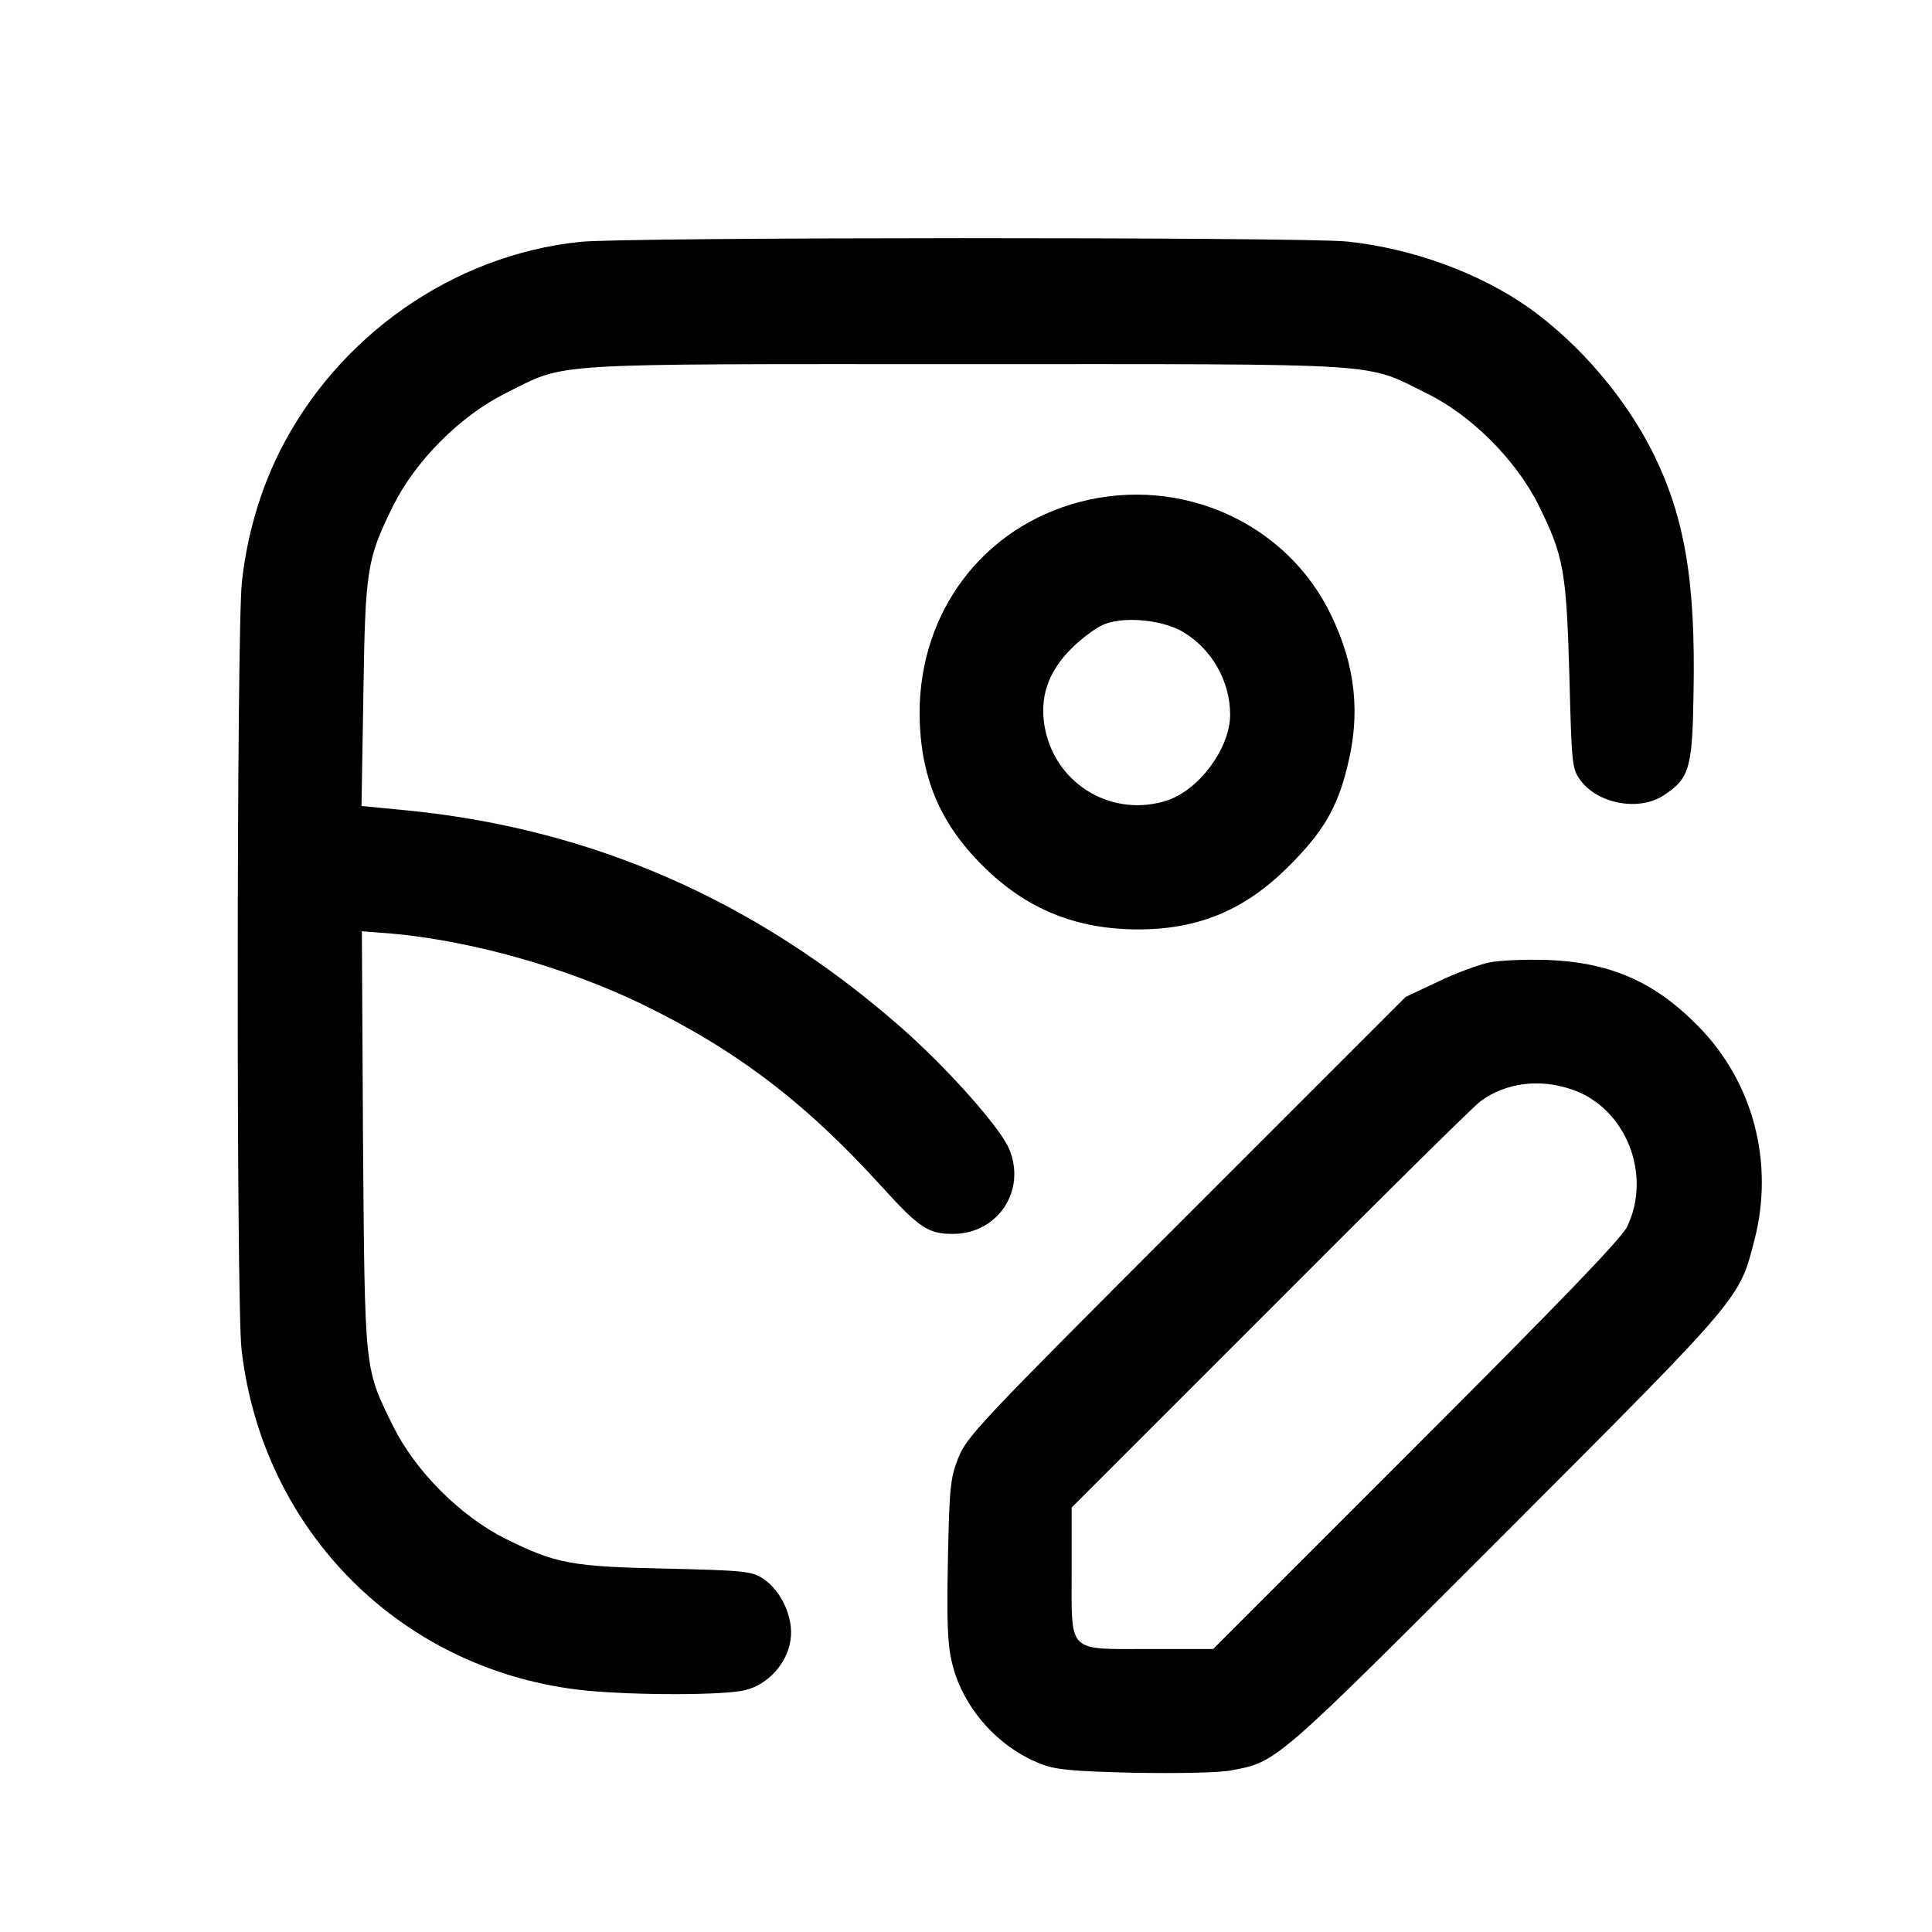
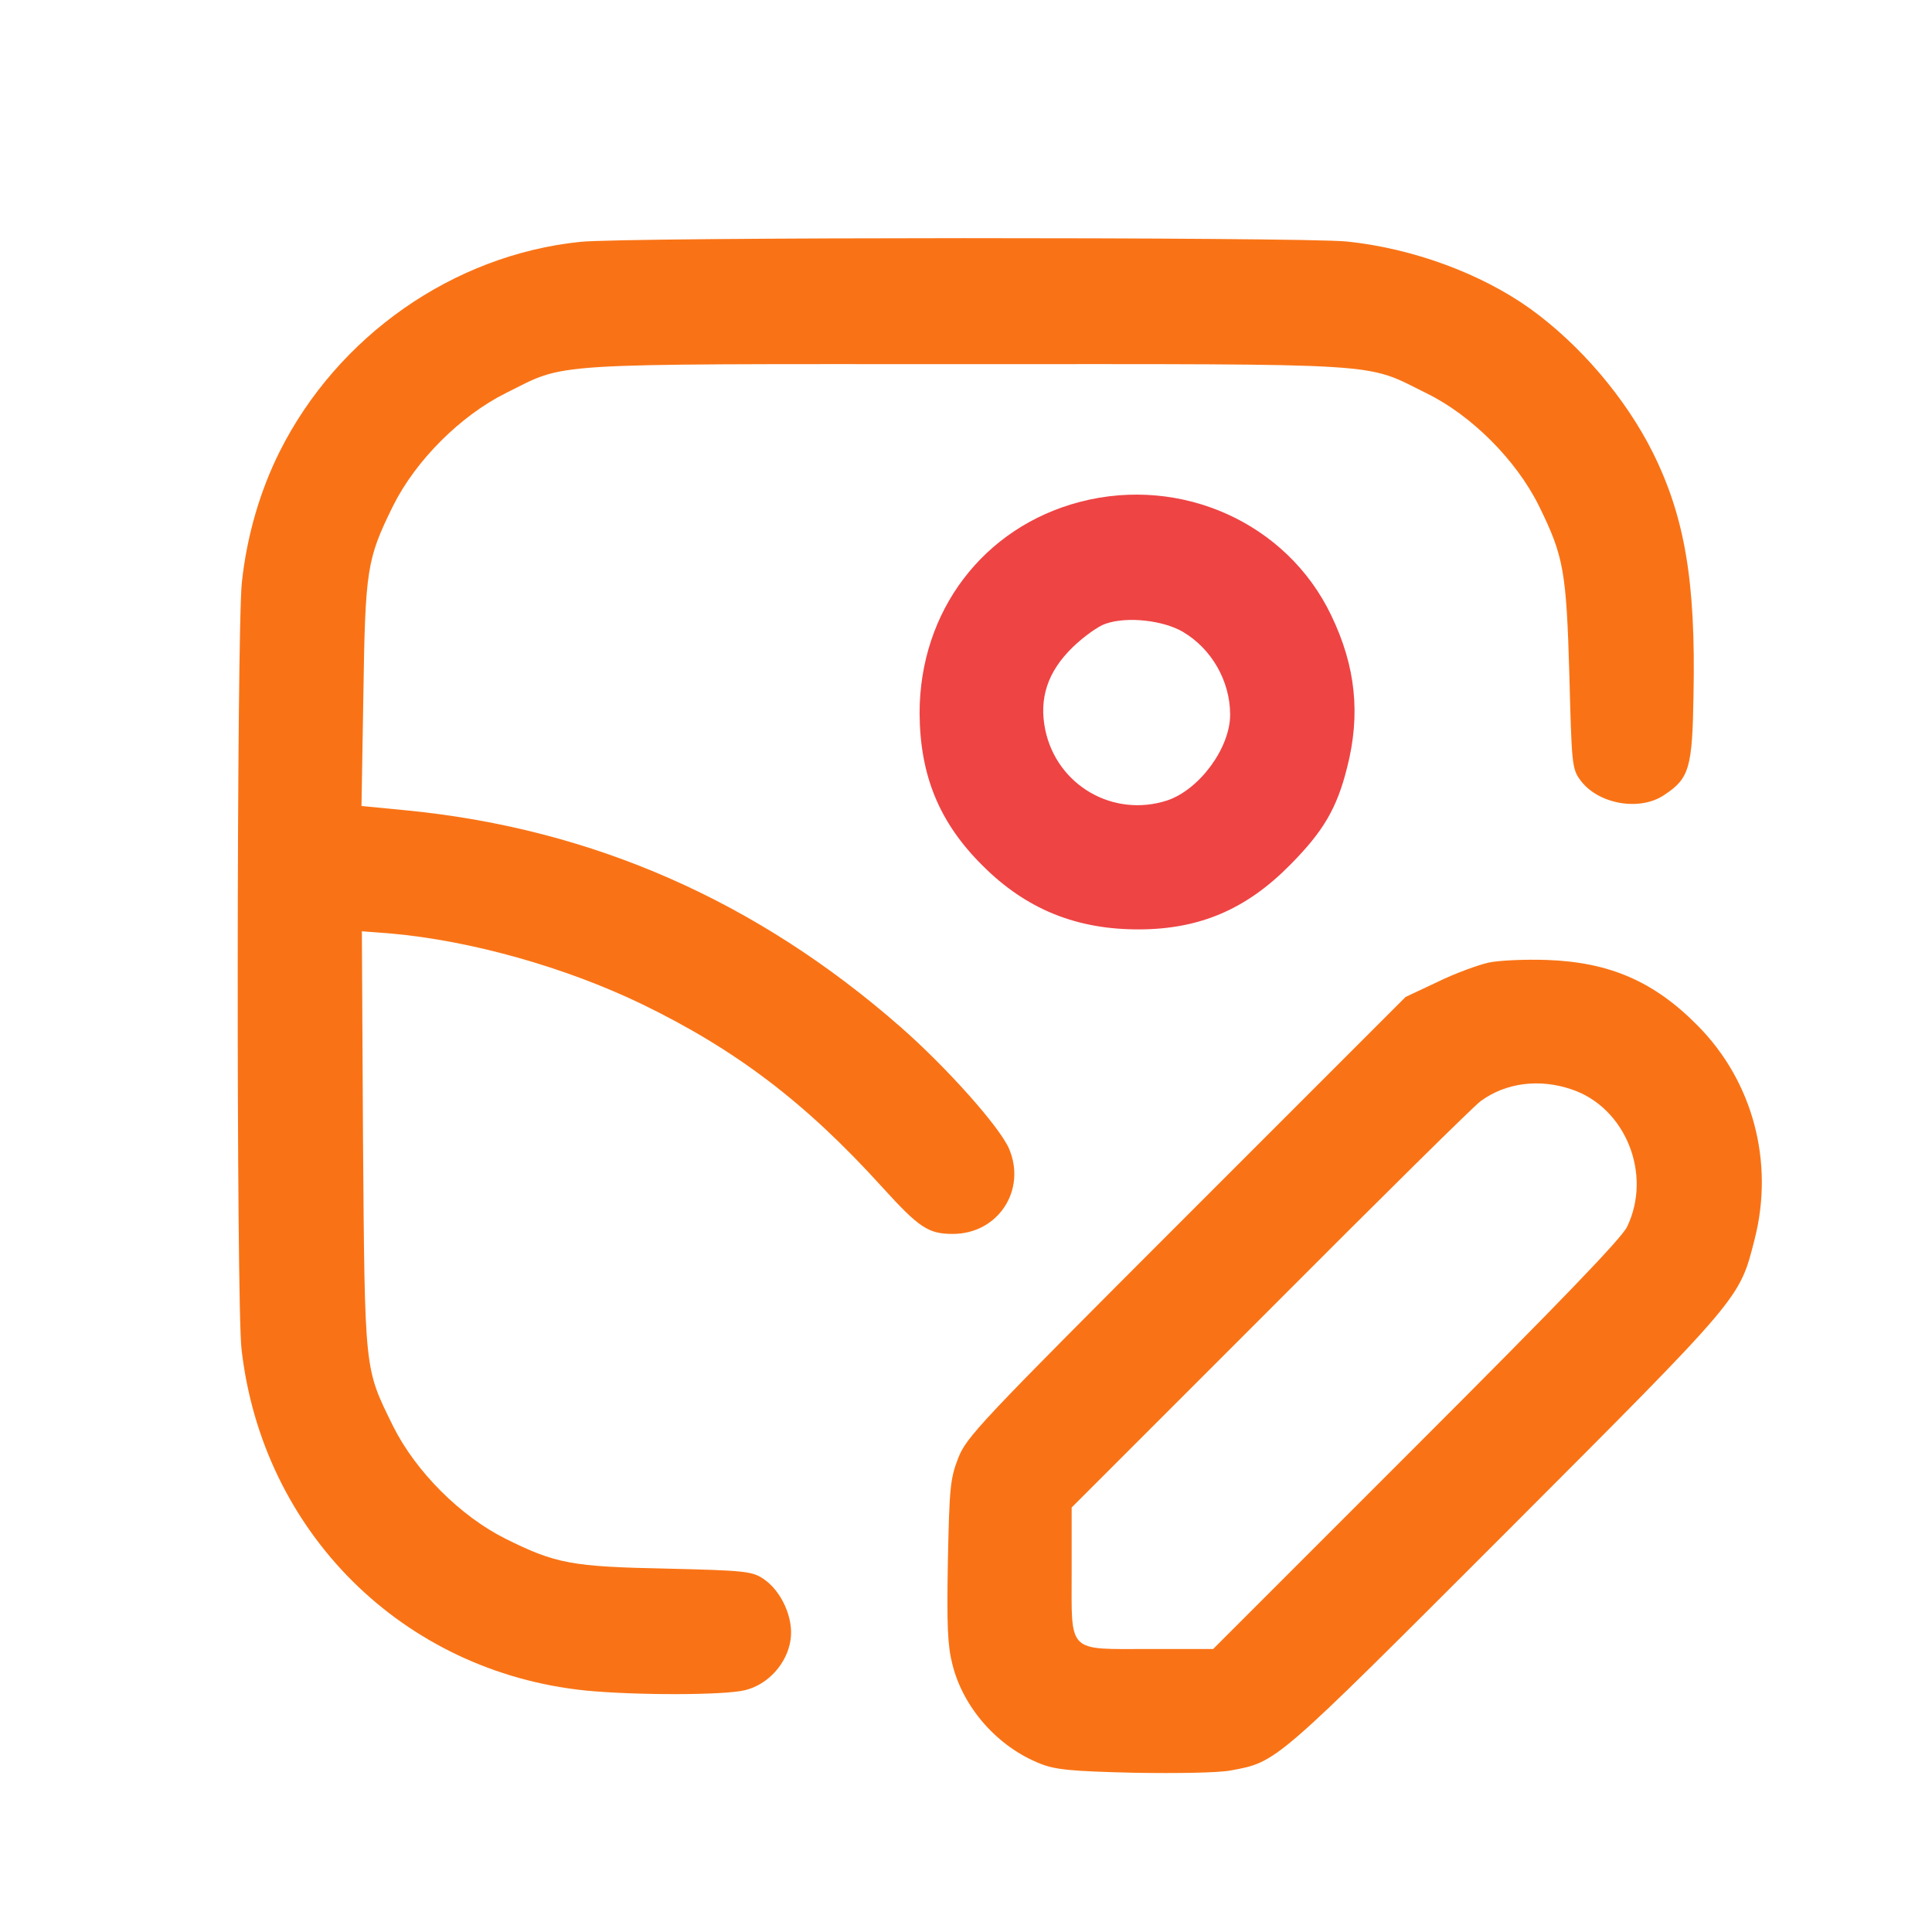
- <svg xmlns="http://www.w3.org/2000/svg" version="1.0" width="512pt" height="512pt" viewBox="0 0 512 512" preserveAspectRatio="xMidYMid meet">
-   <g transform="translate(0,512) scale(0.1,-0.1)" fill="#000000" stroke="none">
-     <path d="M1537 4479 c-336 -35 -642 -249 -796 -556 -52 -104 -87 -224 -100 -346 -14 -127 -15 -1907 -1 -2032 55 -485 427 -855 911 -905 133 -13 369 -13 424 1 61 15 111 71 120 133 9 57 -24 130 -72 162 -30 20 -49 22 -255 27 -253 5 -295 13 -428 79 -120 60 -238 178 -298 298 -77 157 -75 138 -80 759 l-3 553 78 -6 c212 -19 460 -89 662 -186 250 -121 435 -261 638 -485 99 -109 123 -125 188 -125 120 0 196 116 149 226 -25 58 -166 216 -287 322 -381 334 -815 525 -1305 574 l-124 12 5 296 c5 332 9 358 79 500 60 120 178 238 298 298 165 82 89 77 1220 77 1130 0 1054 5 1220 -77 119 -58 238 -177 298 -298 66 -134 73 -173 81 -450 6 -232 7 -247 28 -276 46 -65 158 -85 223 -41 67 44 75 71 78 267 6 299 -23 471 -109 643 -72 143 -192 284 -324 379 -130 93 -311 160 -486 178 -121 12 -1914 12 -2032 -1z" />
-     <path d="M2862 3790 c-256 -67 -425 -290 -425 -560 1 -165 52 -290 167 -404 116 -116 250 -170 417 -169 160 1 283 54 399 172 87 88 123 149 150 257 36 141 23 268 -42 403 -117 245 -397 371 -666 301z m272 -344 c77 -45 126 -131 126 -220 0 -88 -81 -198 -166 -227 -143 -47 -293 39 -324 187 -17 83 6 154 73 219 29 28 68 56 87 62 57 20 152 9 204 -21z" />
-     <path d="M3945 2569 c-27 -6 -88 -28 -135 -51 l-85 -40 -581 -581 c-550 -550 -583 -585 -605 -642 -21 -54 -23 -80 -27 -271 -3 -171 -1 -224 12 -275 29 -116 121 -219 233 -263 40 -16 82 -20 248 -24 117 -2 224 0 256 6 124 23 114 15 730 631 629 630 618 617 659 777 52 204 -4 417 -150 565 -116 118 -234 169 -400 175 -58 2 -127 -1 -155 -7z m220 -336 c143 -48 214 -225 147 -364 -15 -31 -175 -197 -559 -581 l-538 -538 -168 0 c-221 0 -207 -14 -207 207 l0 168 528 528 c290 291 540 538 556 549 67 49 156 60 241 31z" />
+ <svg xmlns="http://www.w3.org/2000/svg" version="1.0" width="128px" height="128px" viewBox="0 0 512 512" preserveAspectRatio="xMidYMid meet">
+   <g transform="translate(0,512) scale(0.1,-0.1)" stroke="none">
+     <path fill="#f97316" d="M1537 4479 c-336 -35 -642 -249 -796 -556 -52 -104 -87 -224 -100       -346 -14 -127 -15 -1907 -1 -2032 55 -485 427 -855 911 -905 133 -13 369 -13       424 1 61 15 111 71 120 133 9 57 -24 130 -72 162 -30 20 -49 22 -255 27 -253       5 -295 13 -428 79 -120 60 -238 178 -298 298 -77 157 -75 138 -80 759 l-3 553       78 -6 c212 -19 460 -89 662 -186 250 -121 435 -261 638 -485 99 -109 123 -125       188 -125 120 0 196 116 149 226 -25 58 -166 216 -287 322 -381 334 -815 525       -1305 574 l-124 12 5 296 c5 332 9 358 79 500 60 120 178 238 298 298 165 82       89 77 1220 77 1130 0 1054 5 1220 -77 119 -58 238 -177 298 -298 66 -134 73       -173 81 -450 6 -232 7 -247 28 -276 46 -65 158 -85 223 -41 67 44 75 71 78       267 6 299 -23 471 -109 643 -72 143 -192 284 -324 379 -130 93 -311 160 -486       178 -121 12 -1914 12 -2032 -1z" />
+     <path fill="#ef4444" d="M2862 3790 c-256 -67 -425 -290 -425 -560 1 -165 52 -290 167 -404       116 -116 250 -170 417 -169 160 1 283 54 399 172 87 88 123 149 150 257 36       141 23 268 -42 403 -117 245 -397 371 -666 301z m272 -344 c77 -45 126 -131       126 -220 0 -88 -81 -198 -166 -227 -143 -47 -293 39 -324 187 -17 83 6 154 73       219 29 28 68 56 87 62 57 20 152 9 204 -21z" />
+     <path fill="#f97316" d="M3945 2569 c-27 -6 -88 -28 -135 -51 l-85 -40 -581 -581 c-550 -550       -583 -585 -605 -642 -21 -54 -23 -80 -27 -271 -3 -171 -1 -224 12 -275 29       -116 121 -219 233 -263 40 -16 82 -20 248 -24 117 -2 224 0 256 6 124 23 114       15 730 631 629 630 618 617 659 777 52 204 -4 417 -150 565 -116 118 -234 169       -400 175 -58 2 -127 -1 -155 -7z m220 -336 c143 -48 214 -225 147 -364 -15       -31 -175 -197 -559 -581 l-538 -538 -168 0 c-221 0 -207 -14 -207 207 l0 168       528 528 c290 291 540 538 556 549 67 49 156 60 241 31z" />
  </g>
</svg>
